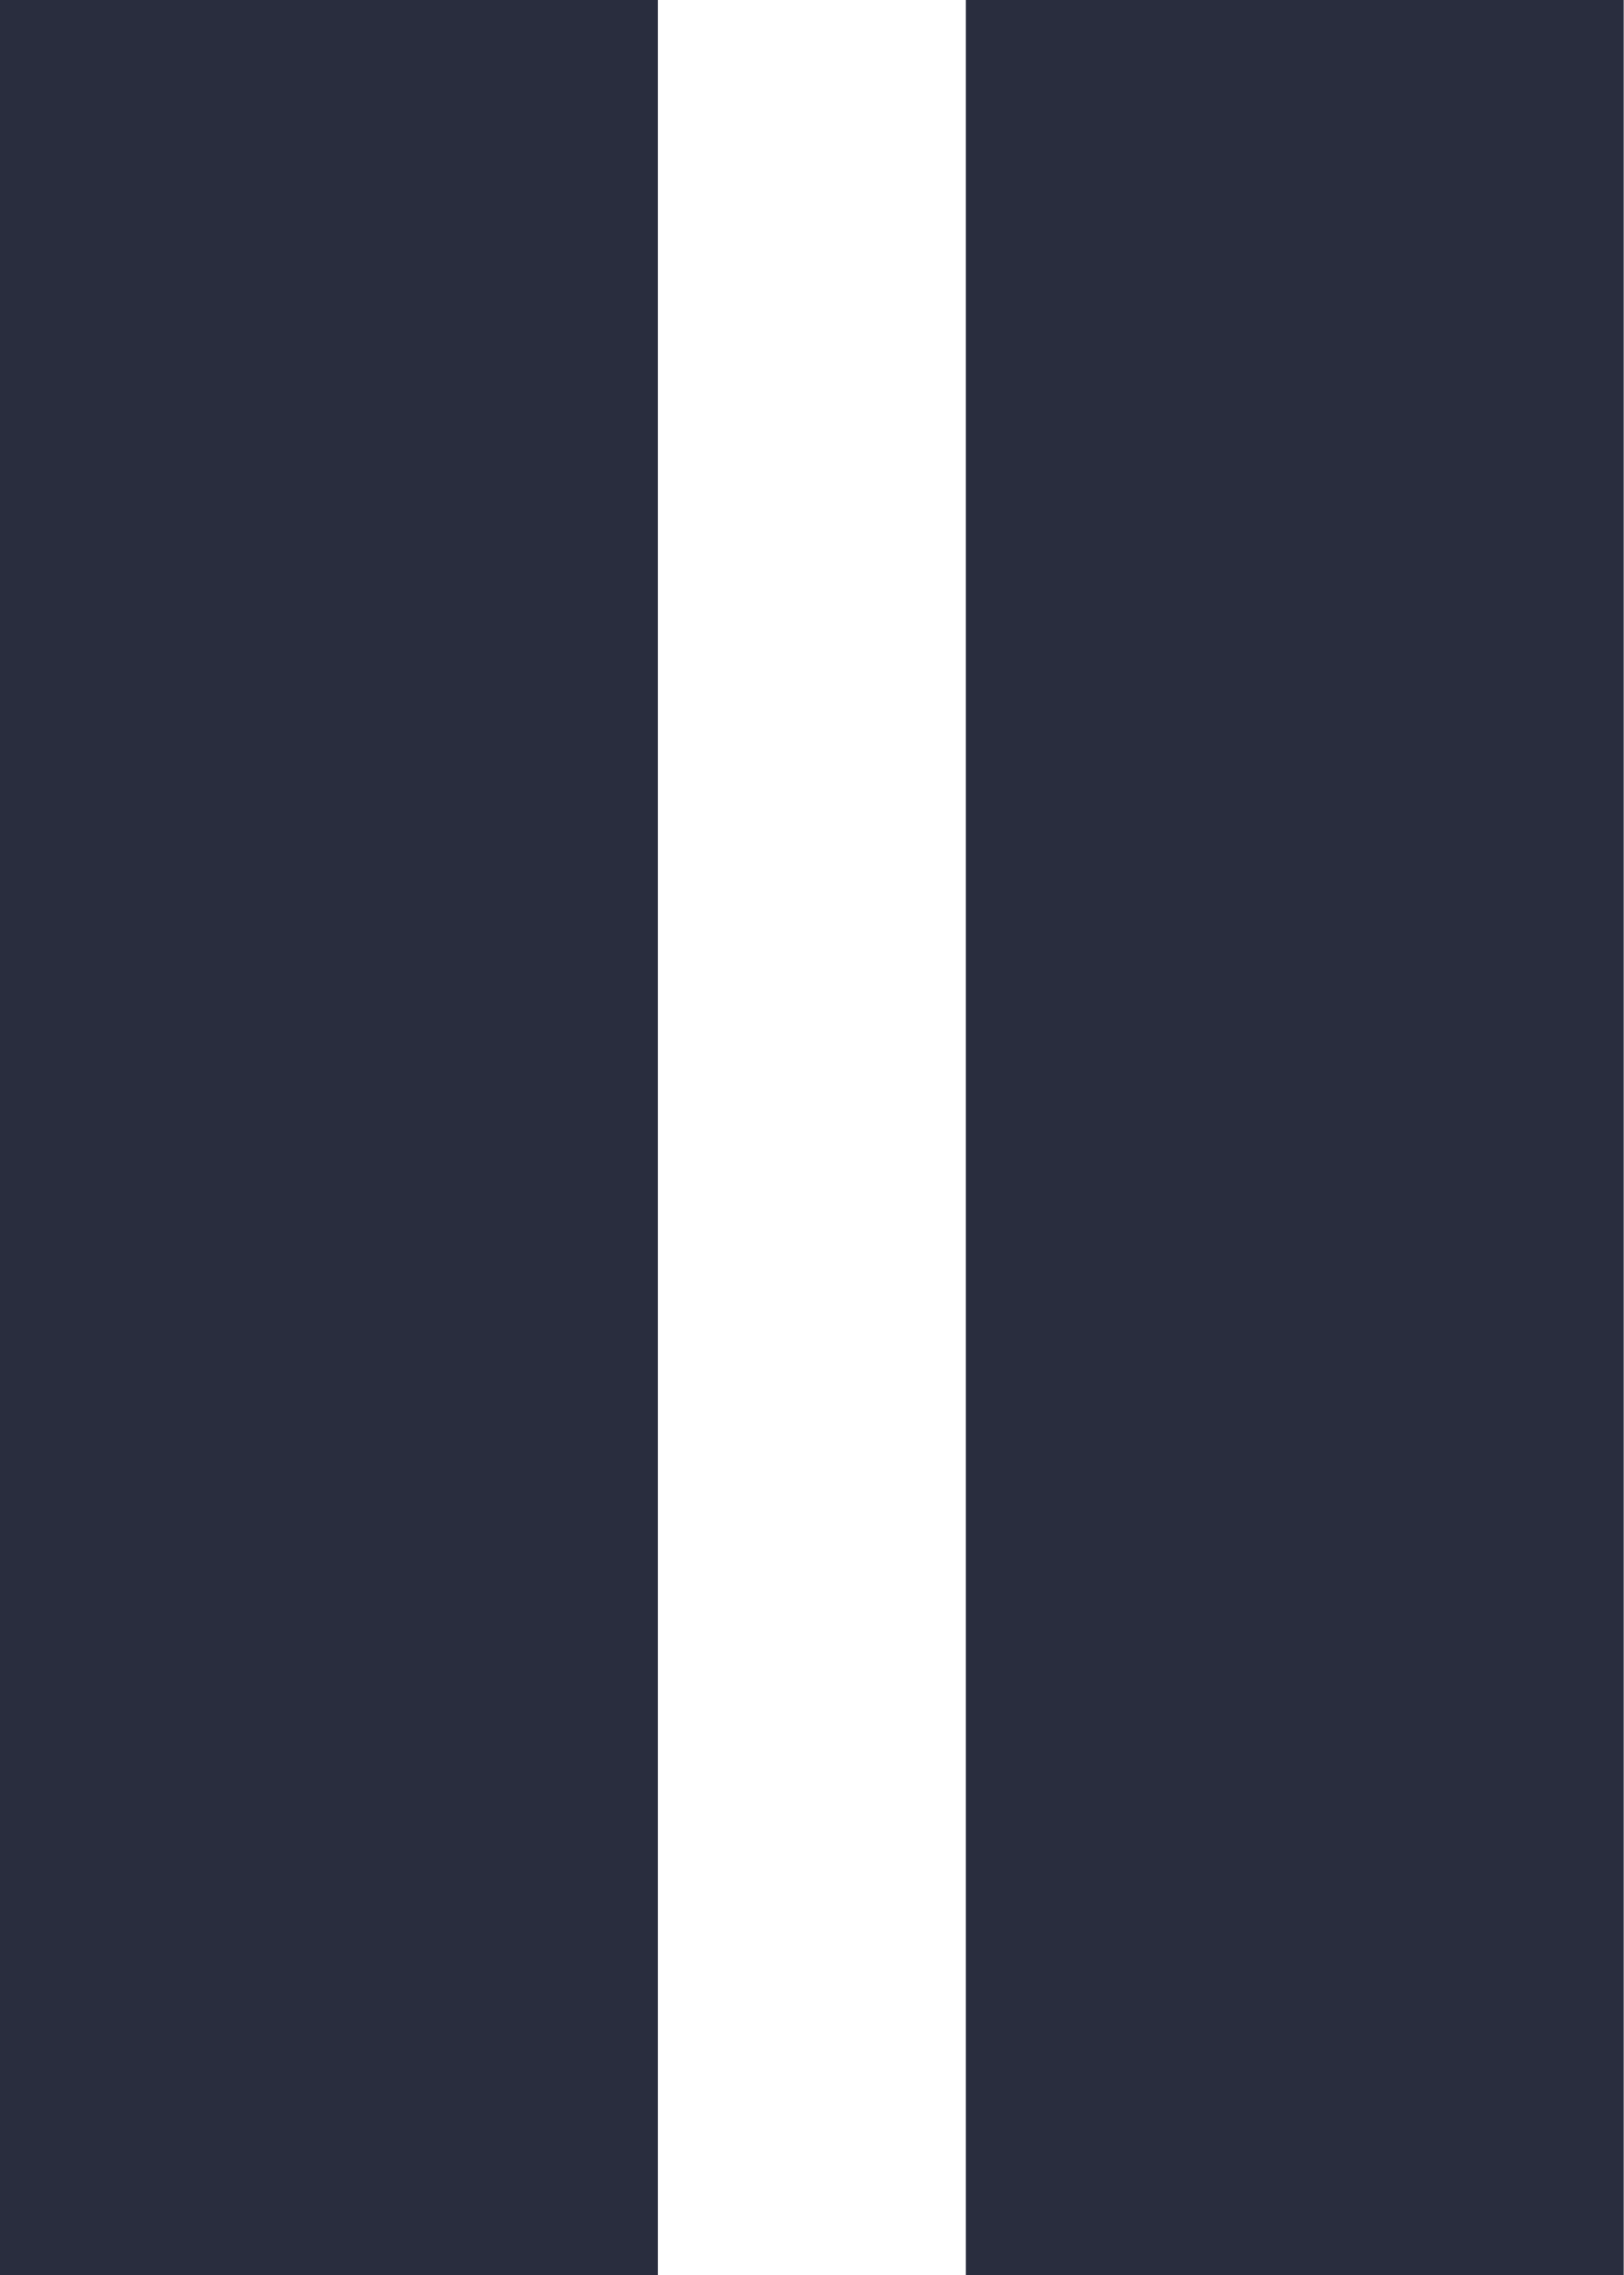
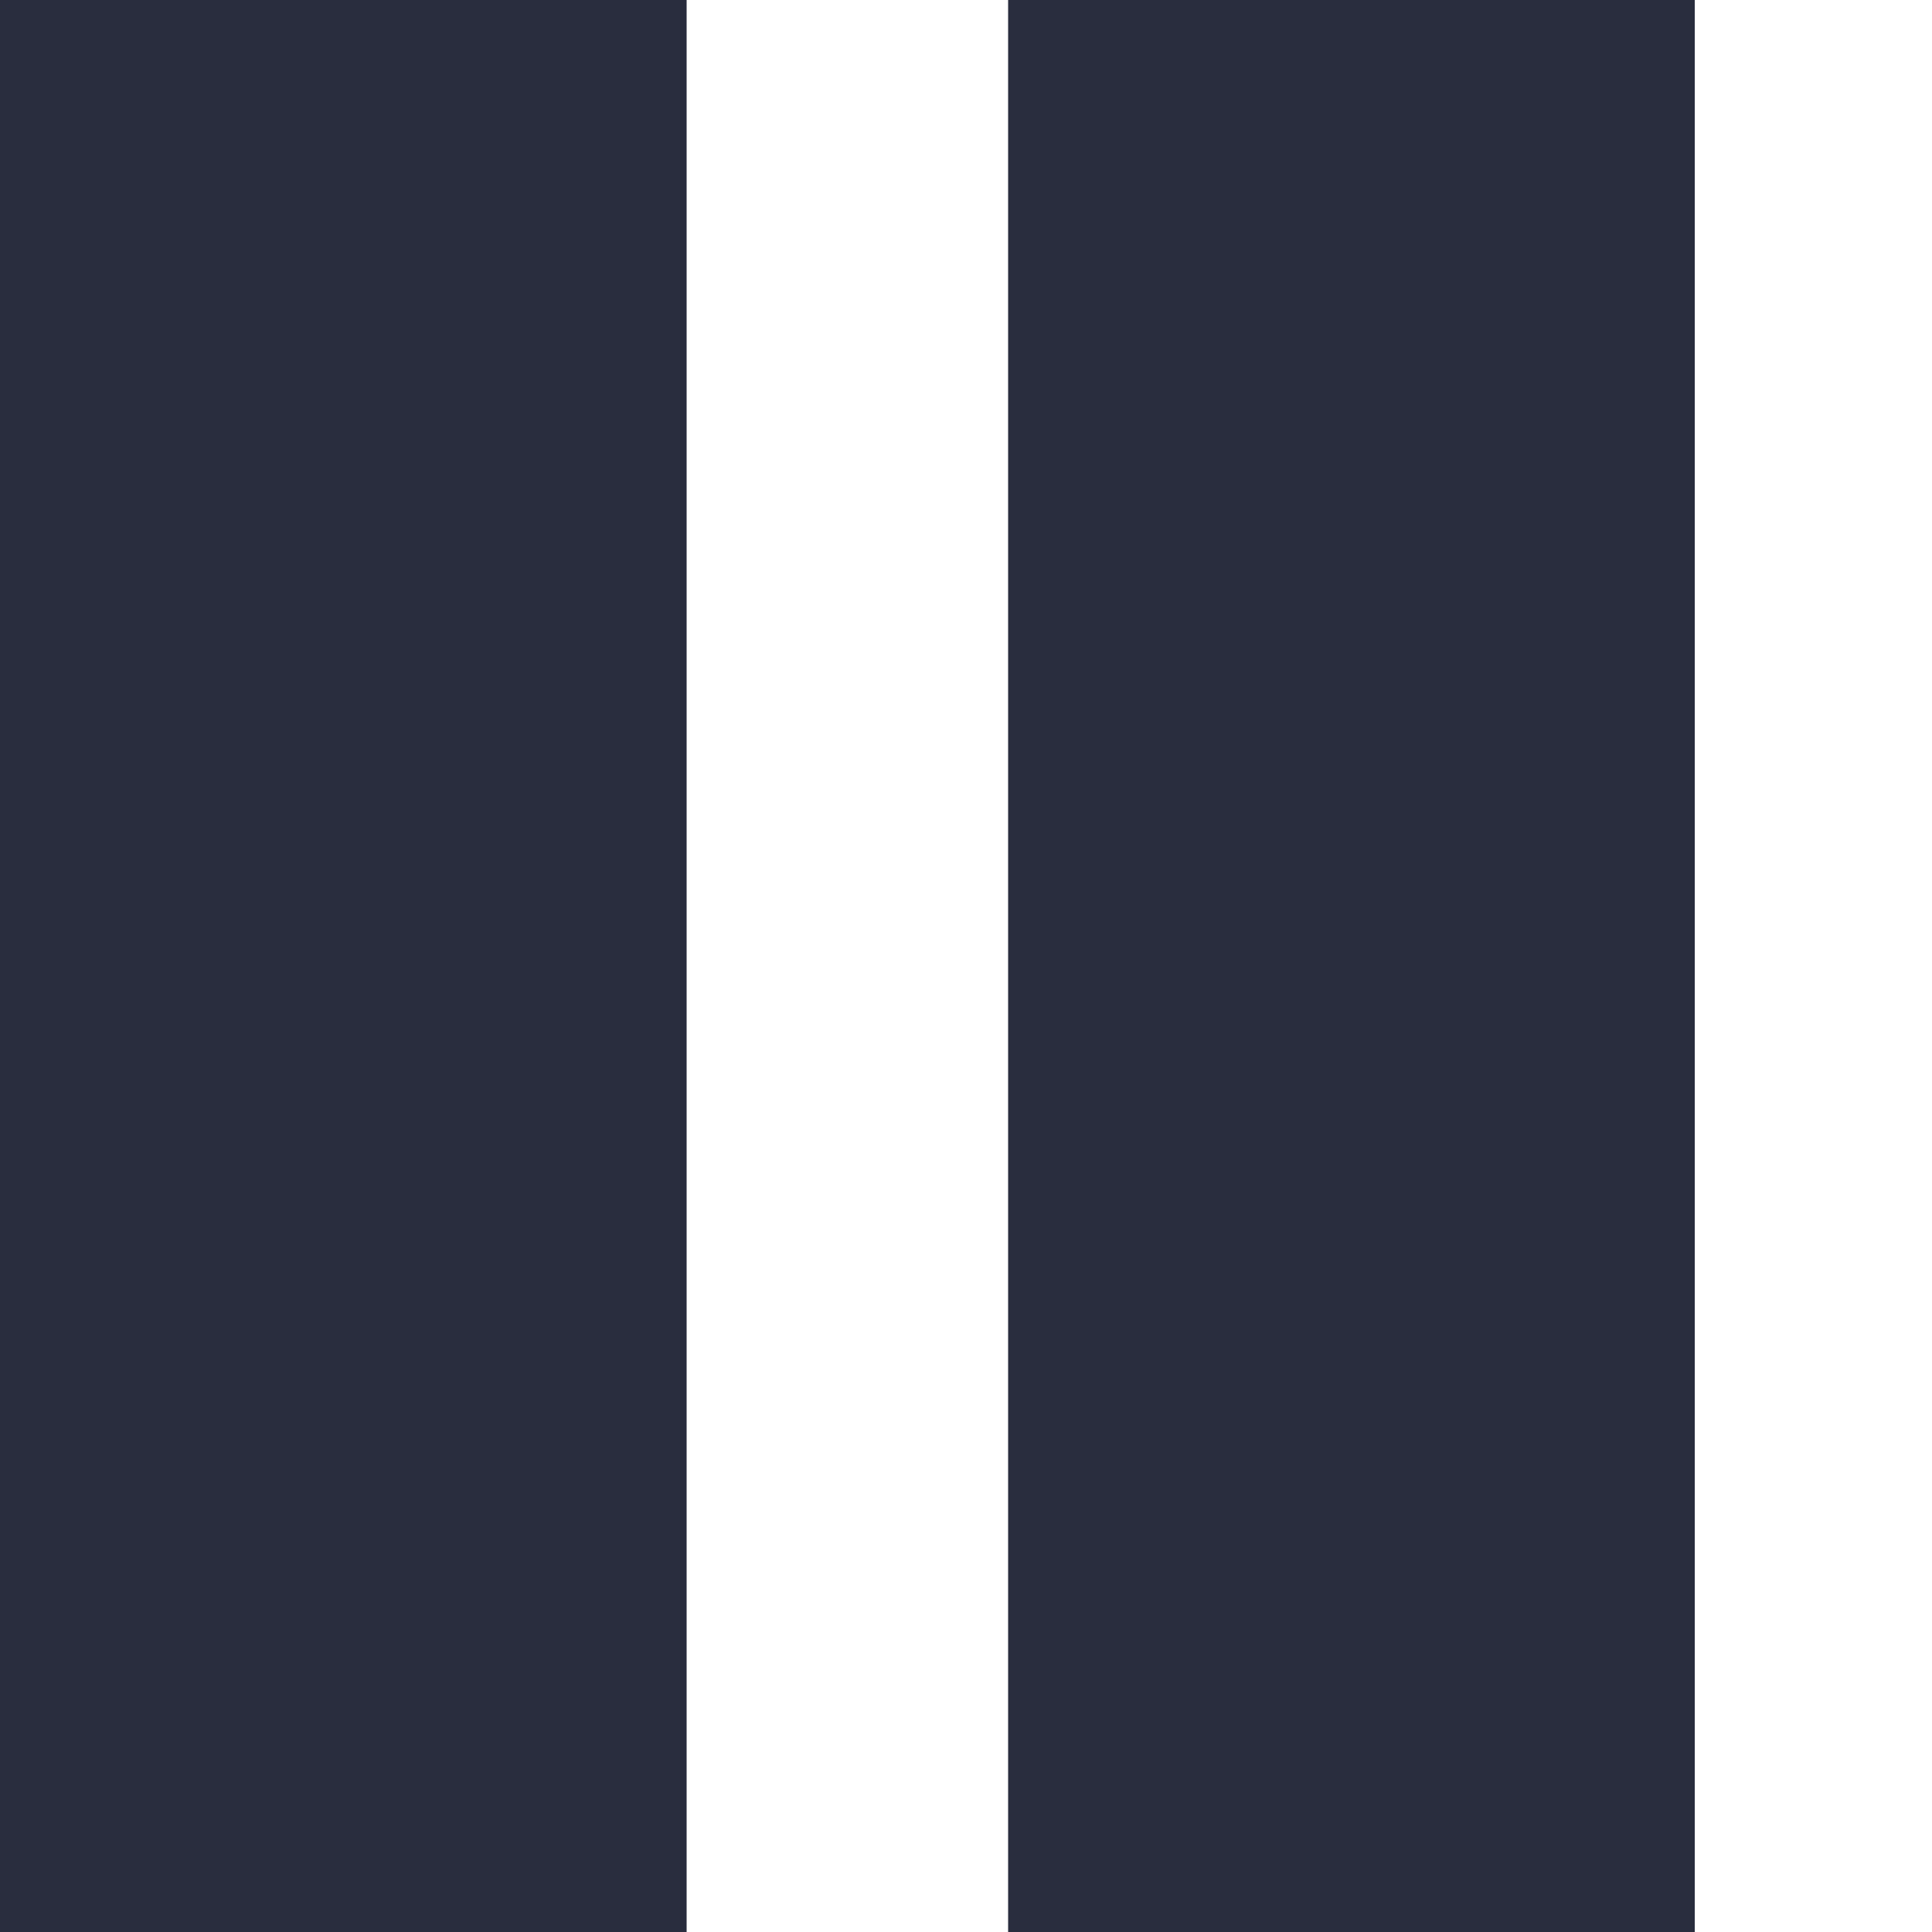
- <svg xmlns="http://www.w3.org/2000/svg" version="1.1" id="Layer_1" x="0px" y="0px" viewBox="0 0 87.72 122.88" style="enable-background:new 0 0 87.72 122.88" xml:space="preserve">
+ <svg xmlns="http://www.w3.org/2000/svg" version="1.1" id="Layer_1" x="0px" y="0px" width="100" height="100" viewBox="0 0 100 100" style="enable-background:new 0 0 100 100" xml:space="preserve">
  <style type="text/css">.st0{fill-rule:evenodd;clip-rule:evenodd;}</style>
  <g>
    <path style="fill:#292d3e;" class="st0" d="M0,0h35.54v122.88l-35.54,0V0L0,0z M52.18,0h35.54v122.88l-35.54,0V0L52.18,0z" />
  </g>
</svg>
